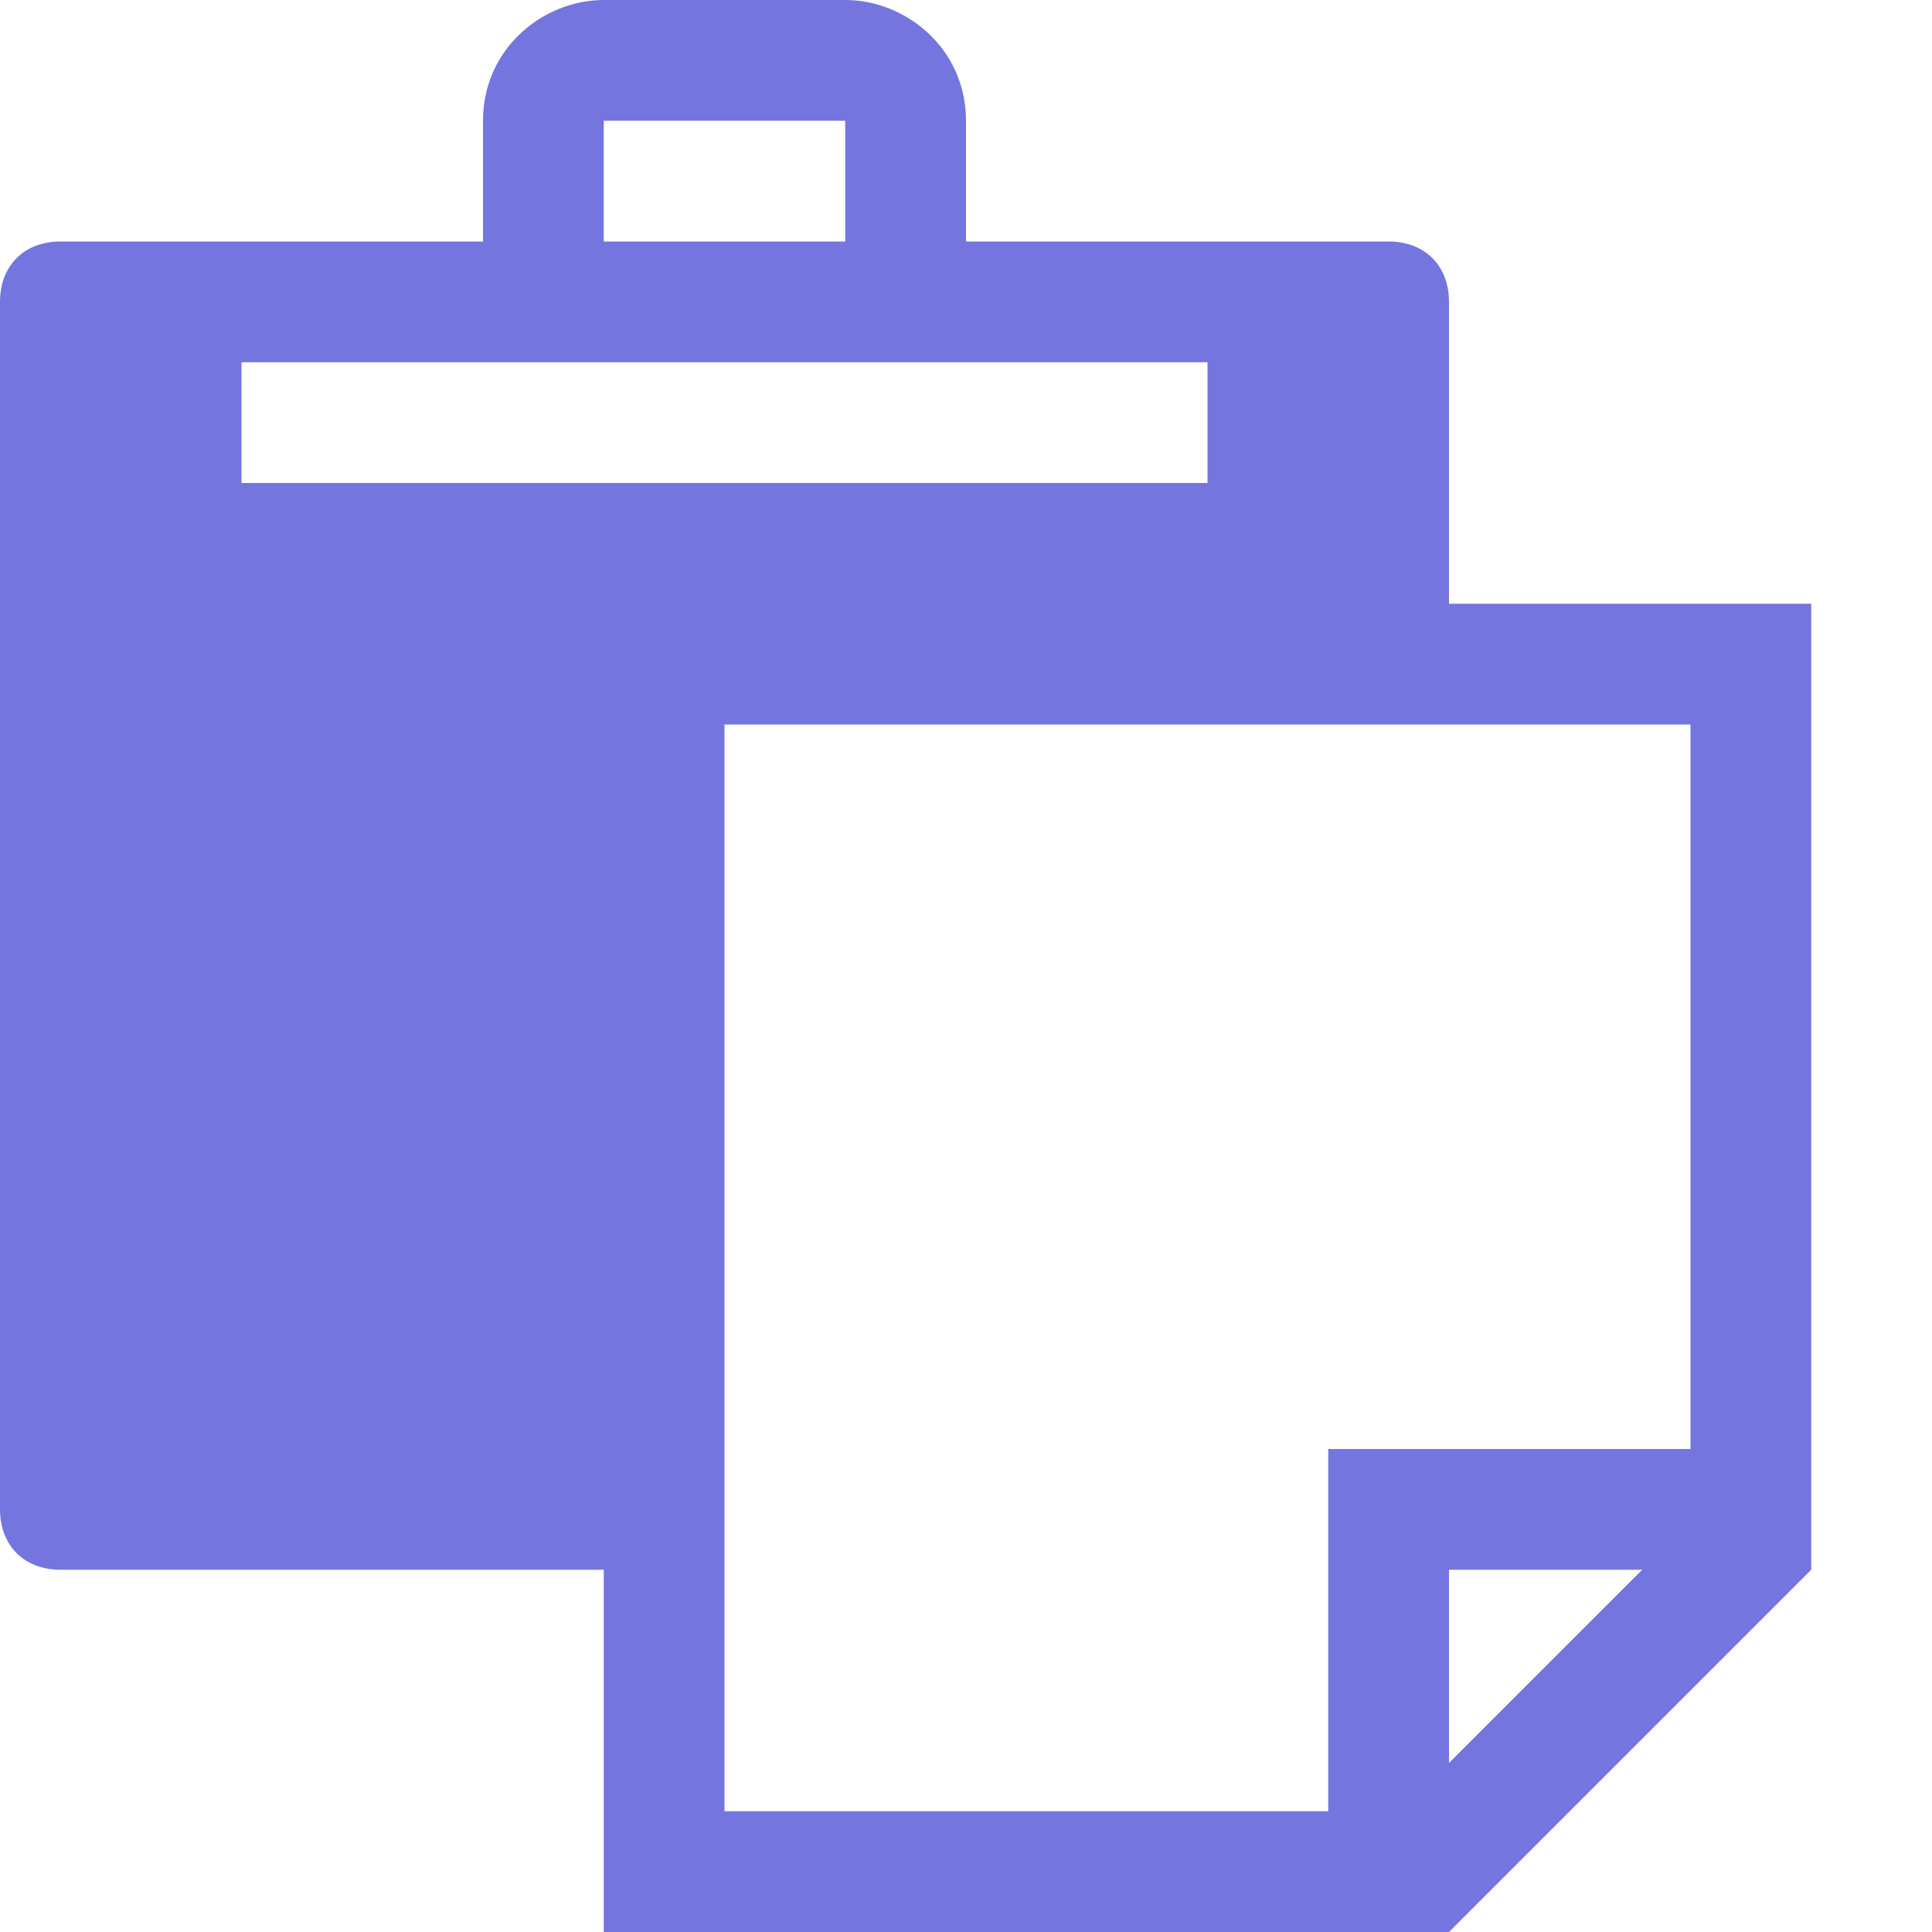
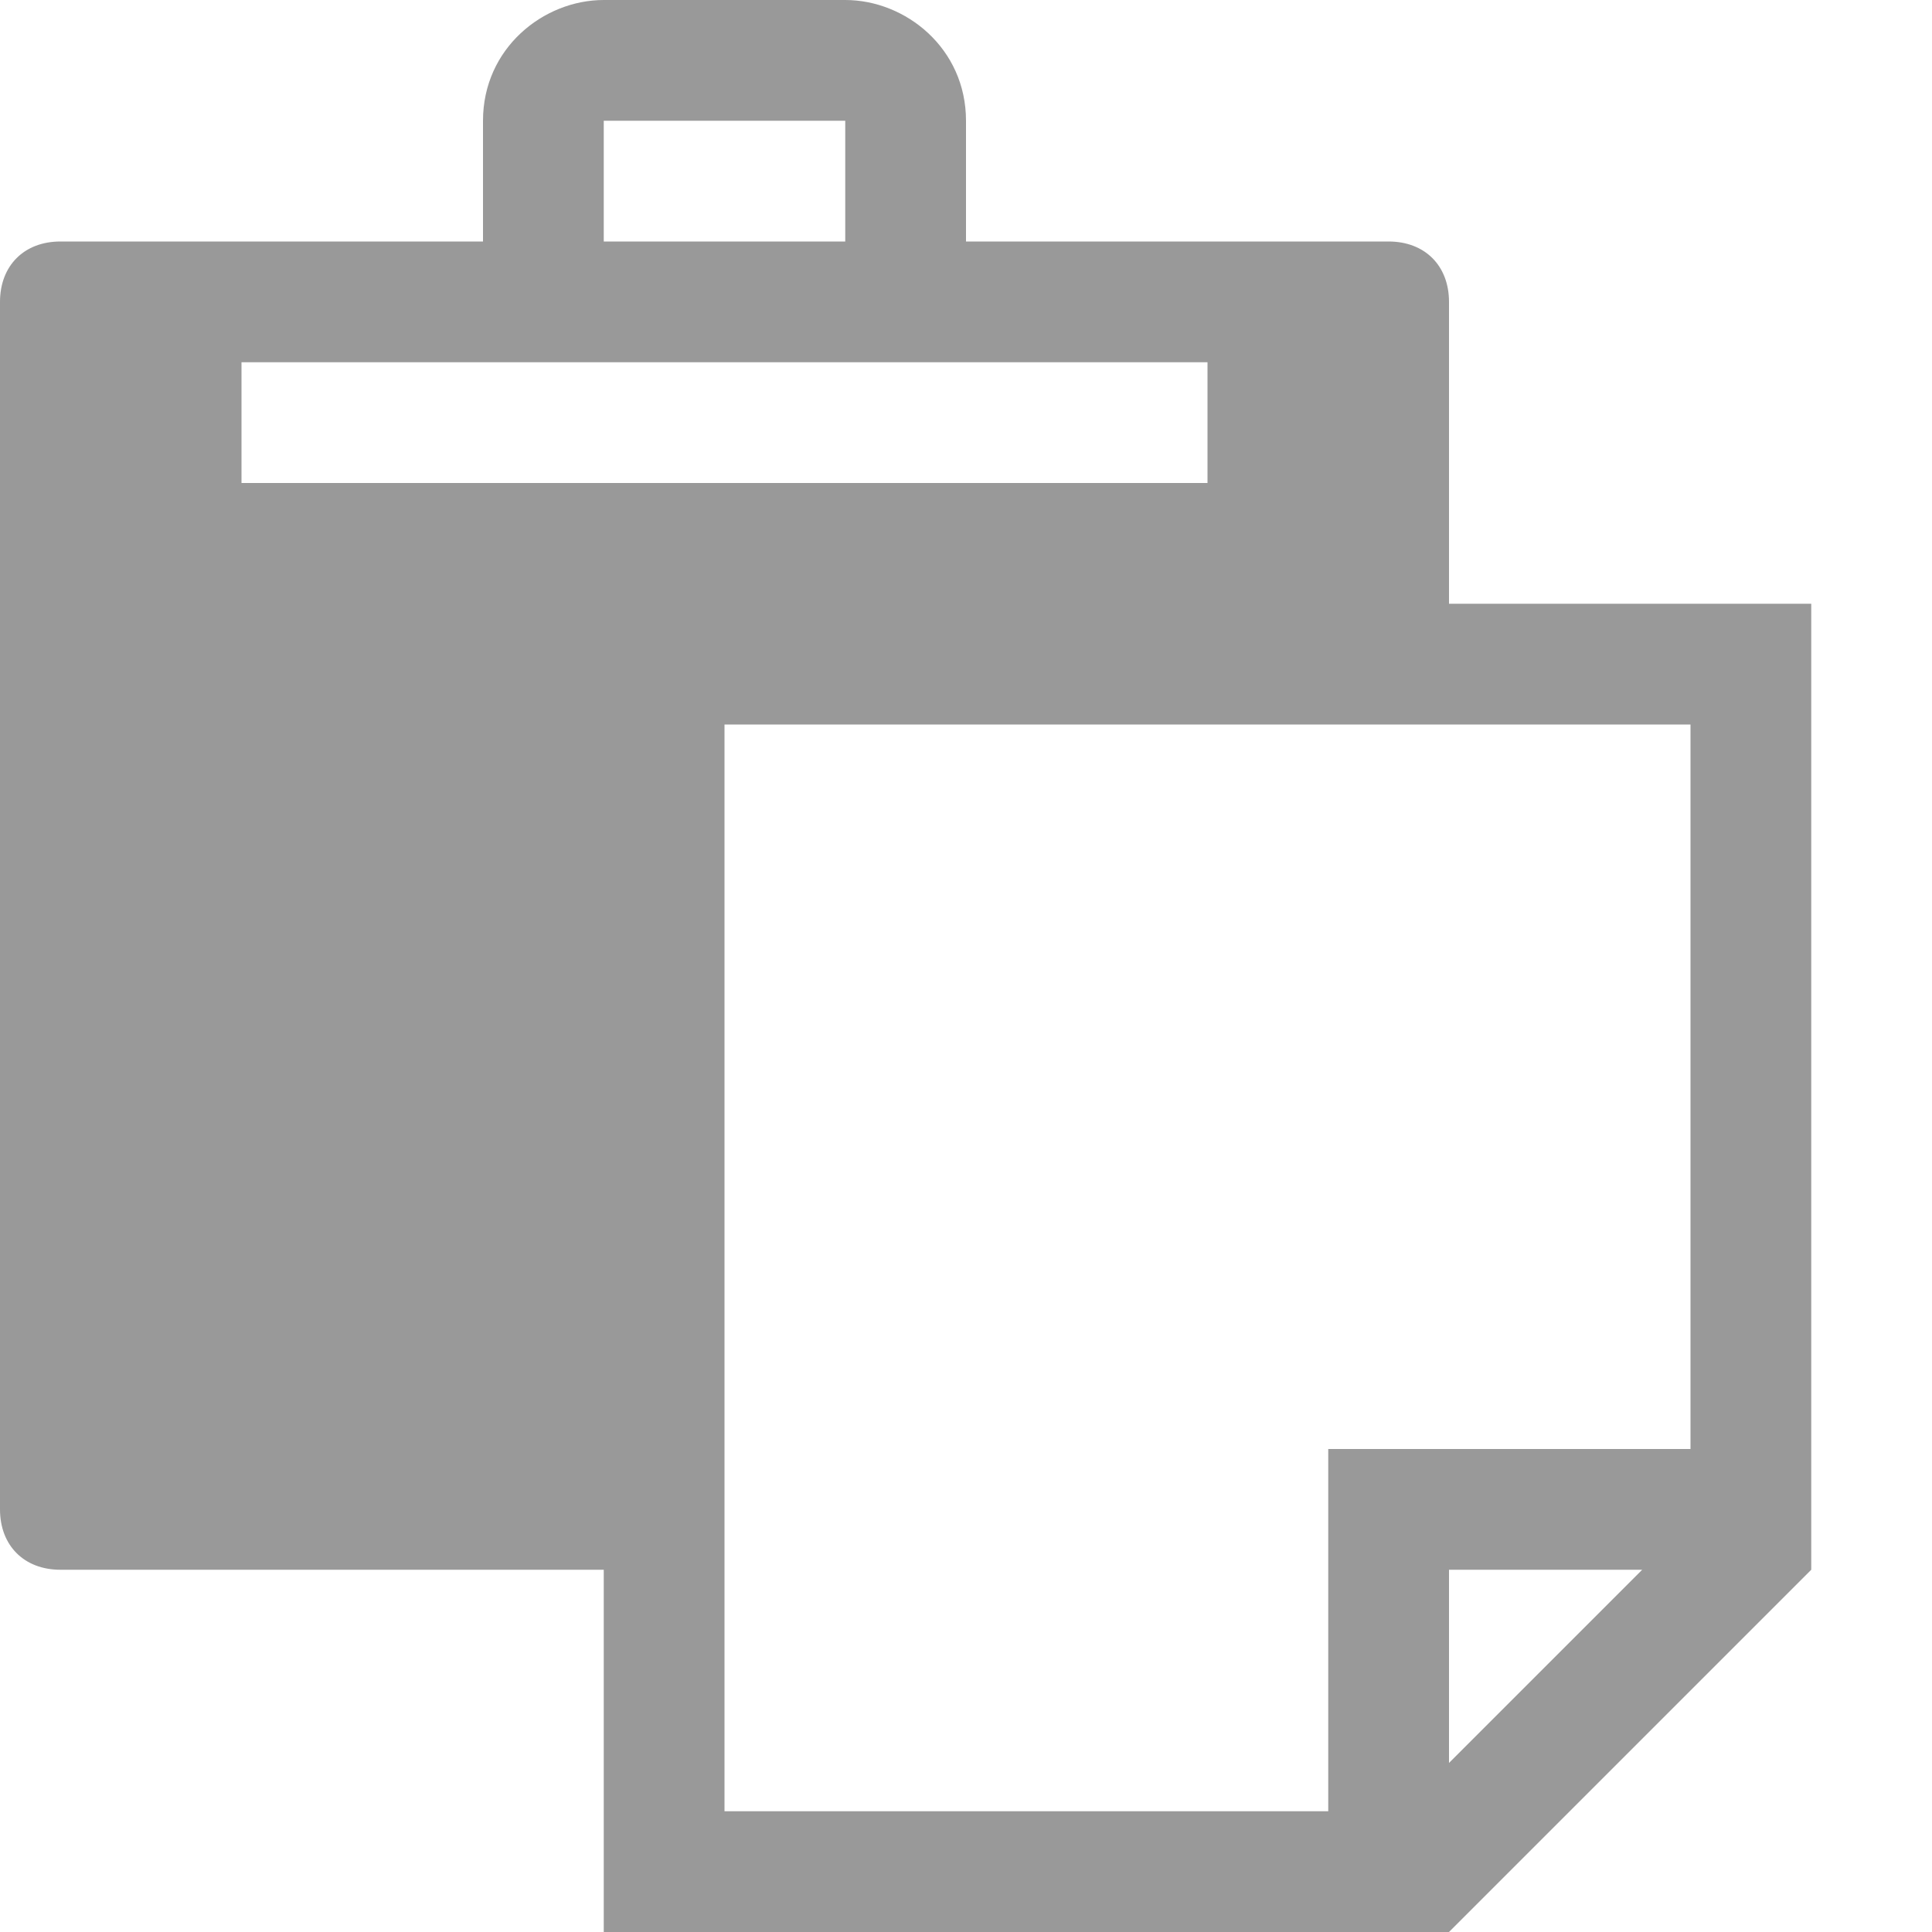
<svg xmlns="http://www.w3.org/2000/svg" width="16" height="16" viewBox="0 0 16 16" preserveAspectRatio="xMinYMid meet" overflow="visible">
-   <path d="M12 5V2.5c0-.3-.2-.5-.5-.5H8V1c0-.6-.5-1-1-1H5c-.5 0-1 .4-1 1v1H.5c-.3 0-.5.2-.5.5v10c0 .3.2.5.5.5H5v3h7l3-3V5h-3zM5 1h2v1H5V1zM2 3h8v1H2V3zm10 11.6V13h1.6L12 14.6zm2-2.6h-3v3H6V6h8v6z" fill="#7575E0" />
+   <path d="M12 5V2.5c0-.3-.2-.5-.5-.5H8V1c0-.6-.5-1-1-1H5c-.5 0-1 .4-1 1v1H.5c-.3 0-.5.2-.5.5v10c0 .3.2.5.5.5H5v3h7l3-3V5h-3zM5 1h2v1H5V1zM2 3h8v1H2V3zm10 11.6V13h1.6L12 14.6zm2-2.6h-3v3H6V6h8v6z" fill="#999" />
</svg>
